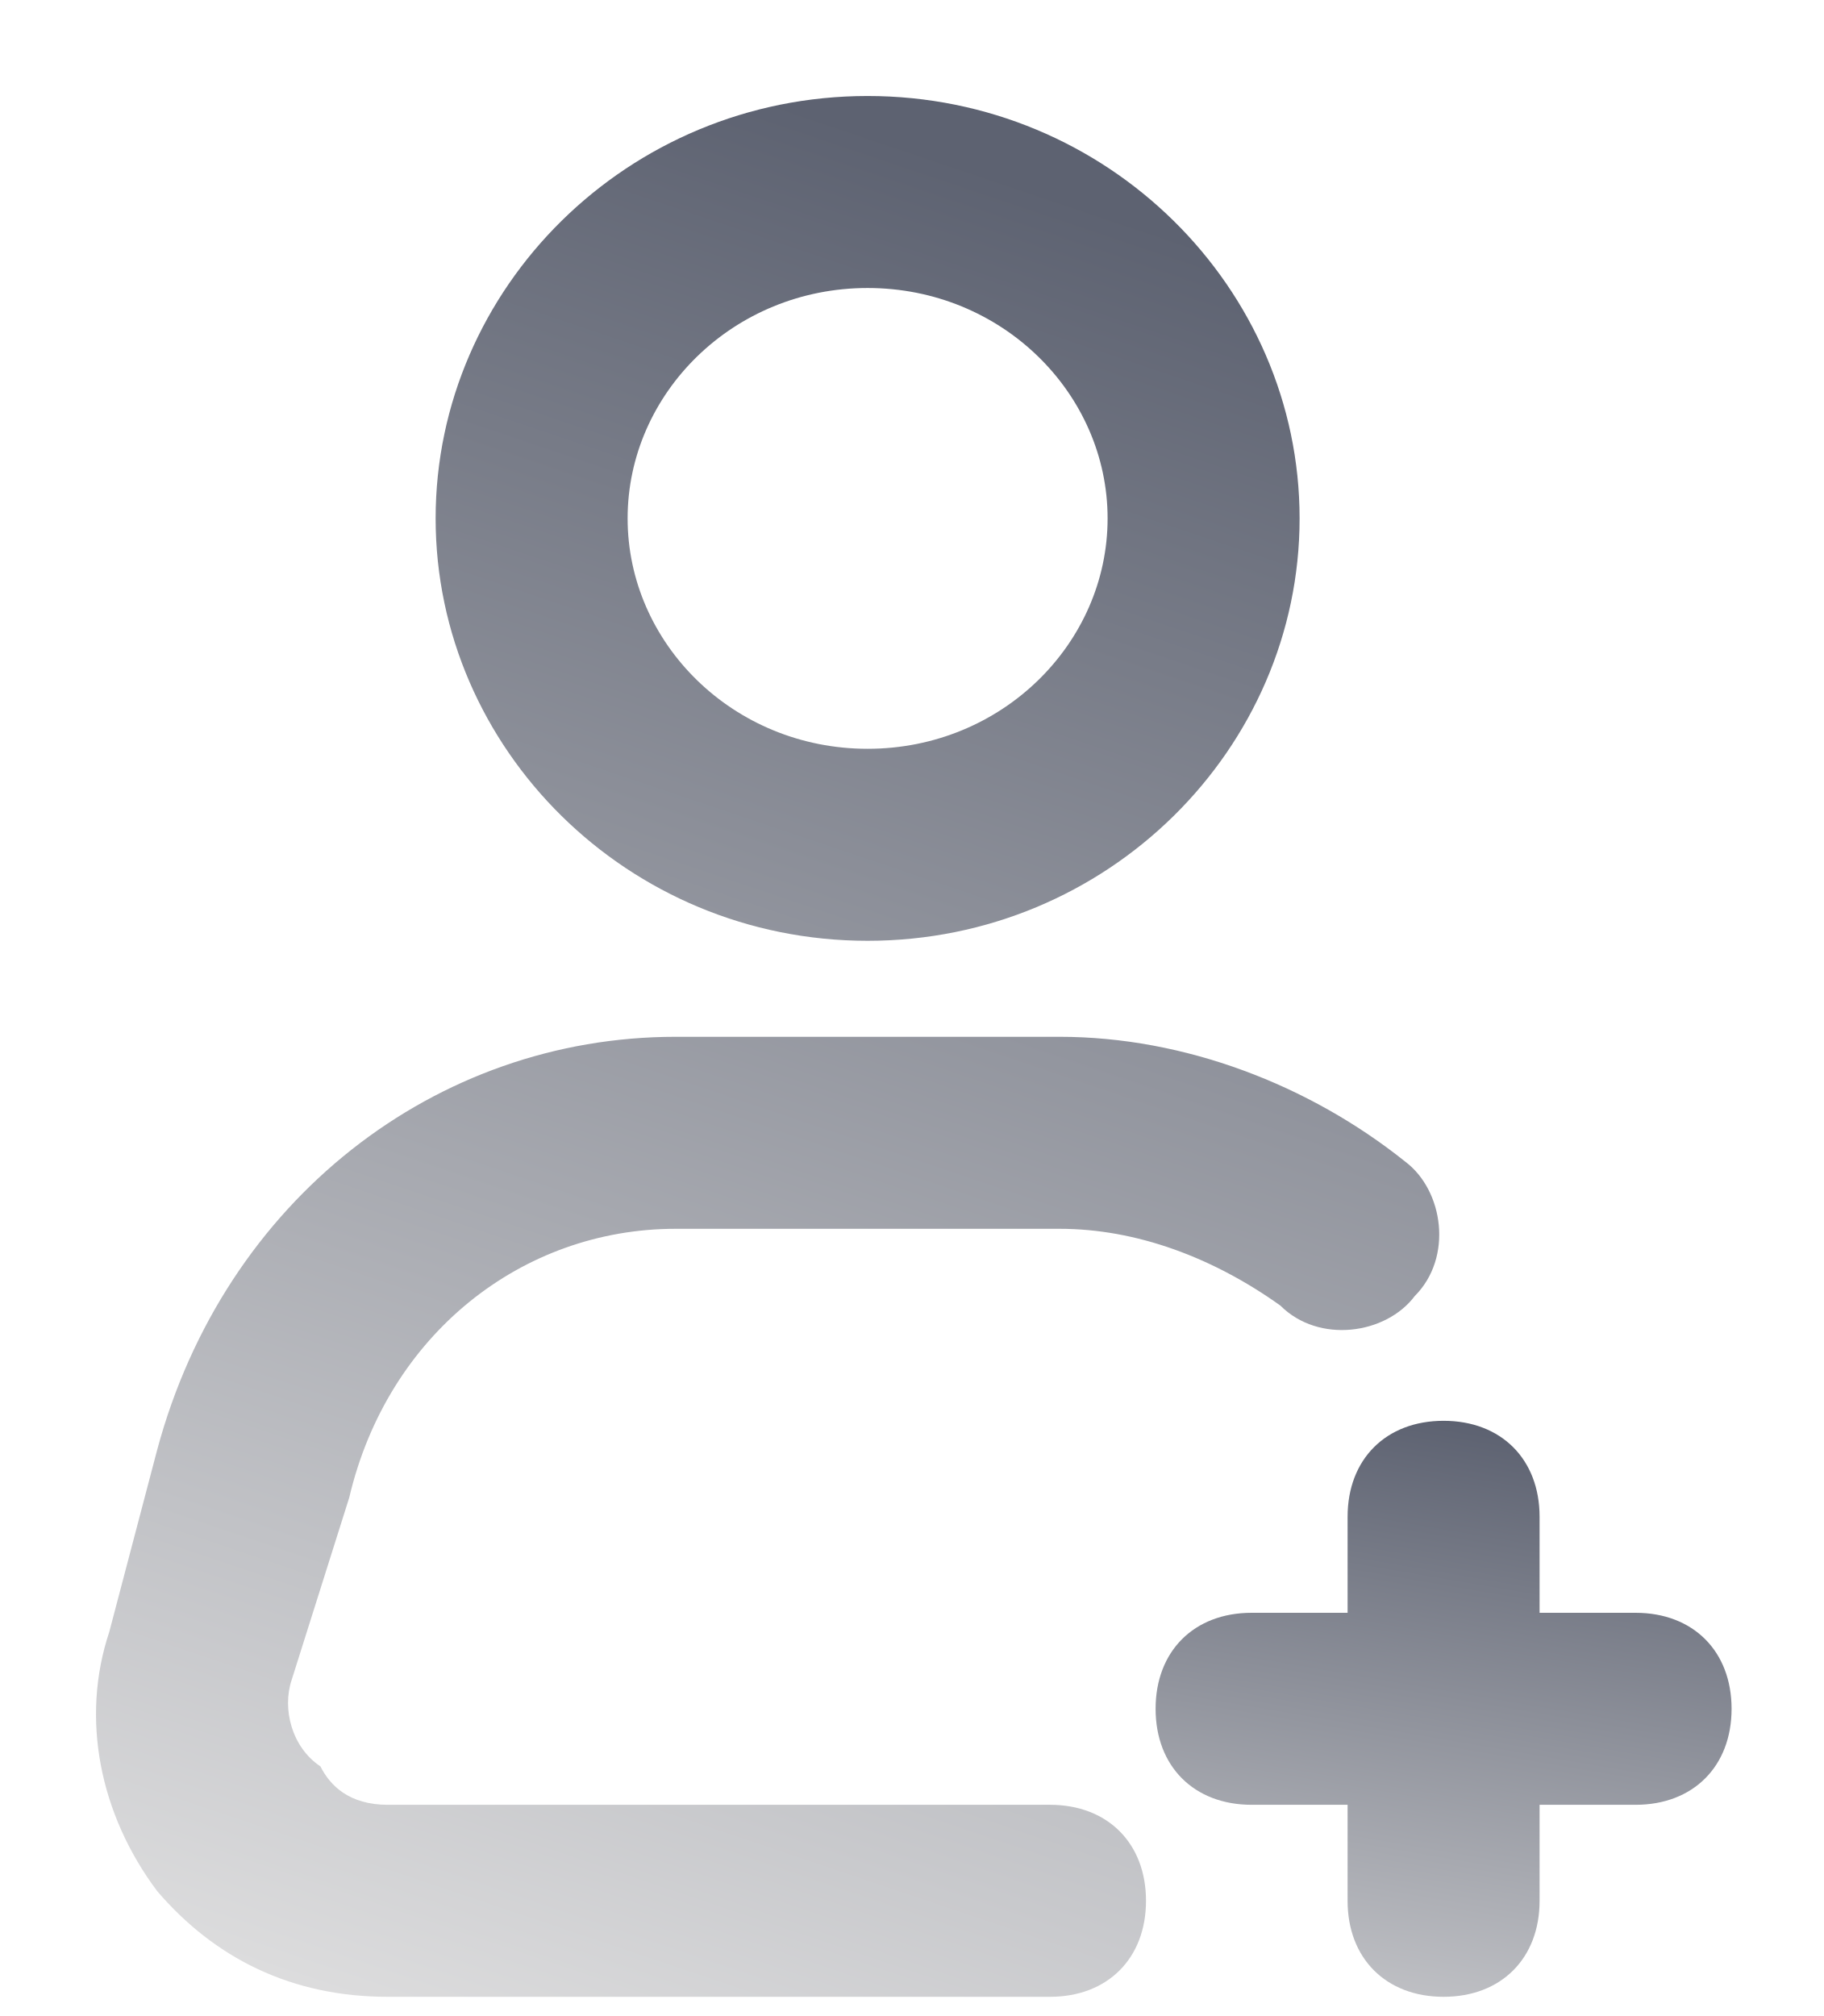
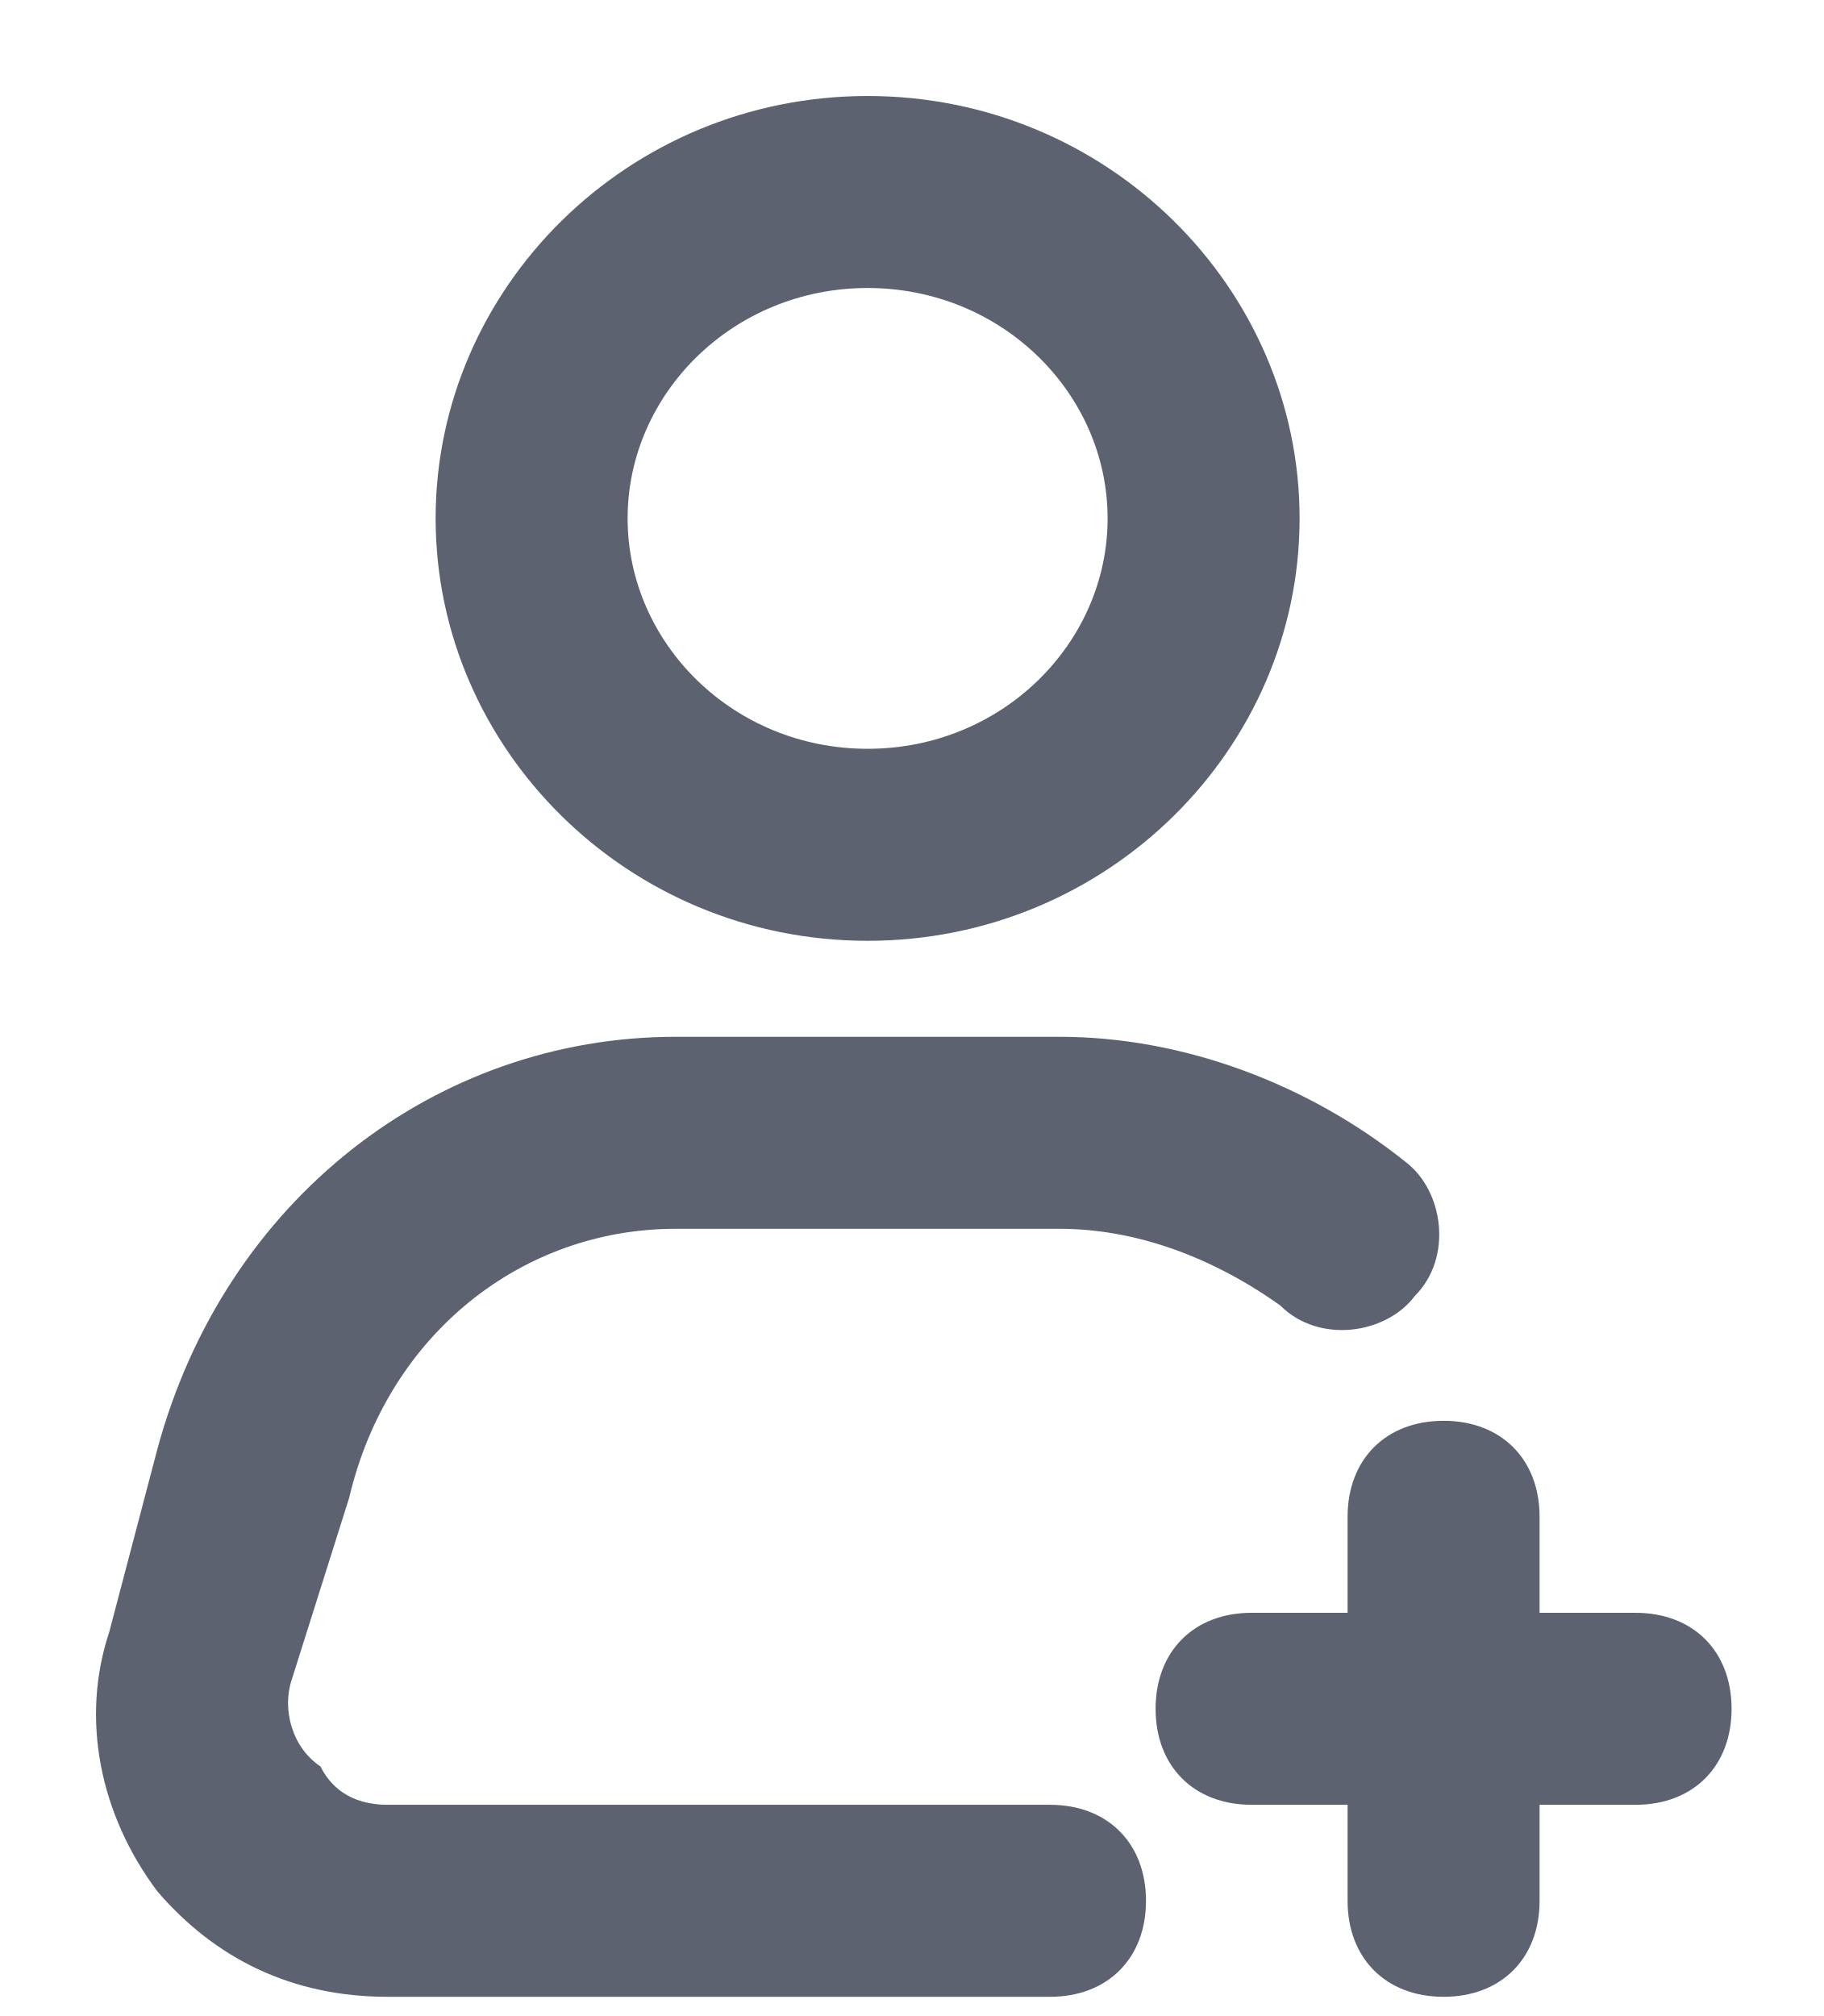
<svg xmlns="http://www.w3.org/2000/svg" width="19" height="21" viewBox="0 0 19 21" fill="none">
  <path d="M13.538 5.4C13.538 3 11.538 1 9.038 1C6.538 1 4.538 3 4.538 5.4C4.538 7.8 6.538 9.8 9.038 9.8C11.538 9.8 13.538 7.8 13.538 5.4ZM6.538 5.4C6.538 4.1 7.638 3 9.038 3C10.438 3 11.538 4.1 11.538 5.4C11.538 6.7 10.438 7.8 9.038 7.8C7.638 7.8 6.538 6.7 6.538 5.4ZM3.638 15.6C4.038 13.9 5.438 12.8 7.038 12.8H11.038C11.838 12.8 12.638 13.1 13.338 13.6C13.738 14 14.438 13.9 14.738 13.5C15.138 13.1 15.038 12.4 14.638 12.1C13.638 11.3 12.338 10.8 11.038 10.8H7.038C4.538 10.8 2.338 12.5 1.638 15.1L1.138 17C0.838 17.9 1.038 18.9 1.638 19.7C2.238 20.4 3.038 20.8 4.038 20.8H10.938C11.538 20.8 11.938 20.4 11.938 19.8C11.938 19.2 11.538 18.8 10.938 18.8H4.038C3.638 18.8 3.438 18.6 3.338 18.4C3.038 18.2 2.938 17.8 3.038 17.5L3.638 15.6Z" fill="url(#paint0_linear_54_6858)" />
  <path d="M15.038 20.8C15.638 20.8 16.038 20.4 16.038 19.8V18.8H17.038C17.638 18.8 18.038 18.4 18.038 17.8C18.038 17.2 17.638 16.8 17.038 16.8H16.038V15.8C16.038 15.2 15.638 14.8 15.038 14.8C14.438 14.8 14.038 15.2 14.038 15.8V16.8H13.038C12.438 16.8 12.038 17.2 12.038 17.8C12.038 18.4 12.438 18.8 13.038 18.8H14.038V19.8C14.038 20.4 14.438 20.8 15.038 20.8Z" fill="url(#paint1_linear_54_6858)" />
  <defs>
    <linearGradient id="paint0_linear_54_6858" x1="7.996" y1="1" x2="0.915" y2="21.965" gradientUnits="userSpaceOnUse">
      <stop stop-color="#5D6271" />
-       <stop offset="0.912" stop-color="#DCDCDD" />
+       <stop offset="0.912" stop-color="#5d6271" />
    </linearGradient>
    <linearGradient id="paint1_linear_54_6858" x1="15.038" y1="14.8" x2="13.73" y2="22.449" gradientUnits="userSpaceOnUse">
      <stop stop-color="#5D6271" />
-       <stop offset="1" stop-color="#DCDCDD" />
+       <stop offset="1" stop-color="#5d6271" />
    </linearGradient>
  </defs>
</svg>
